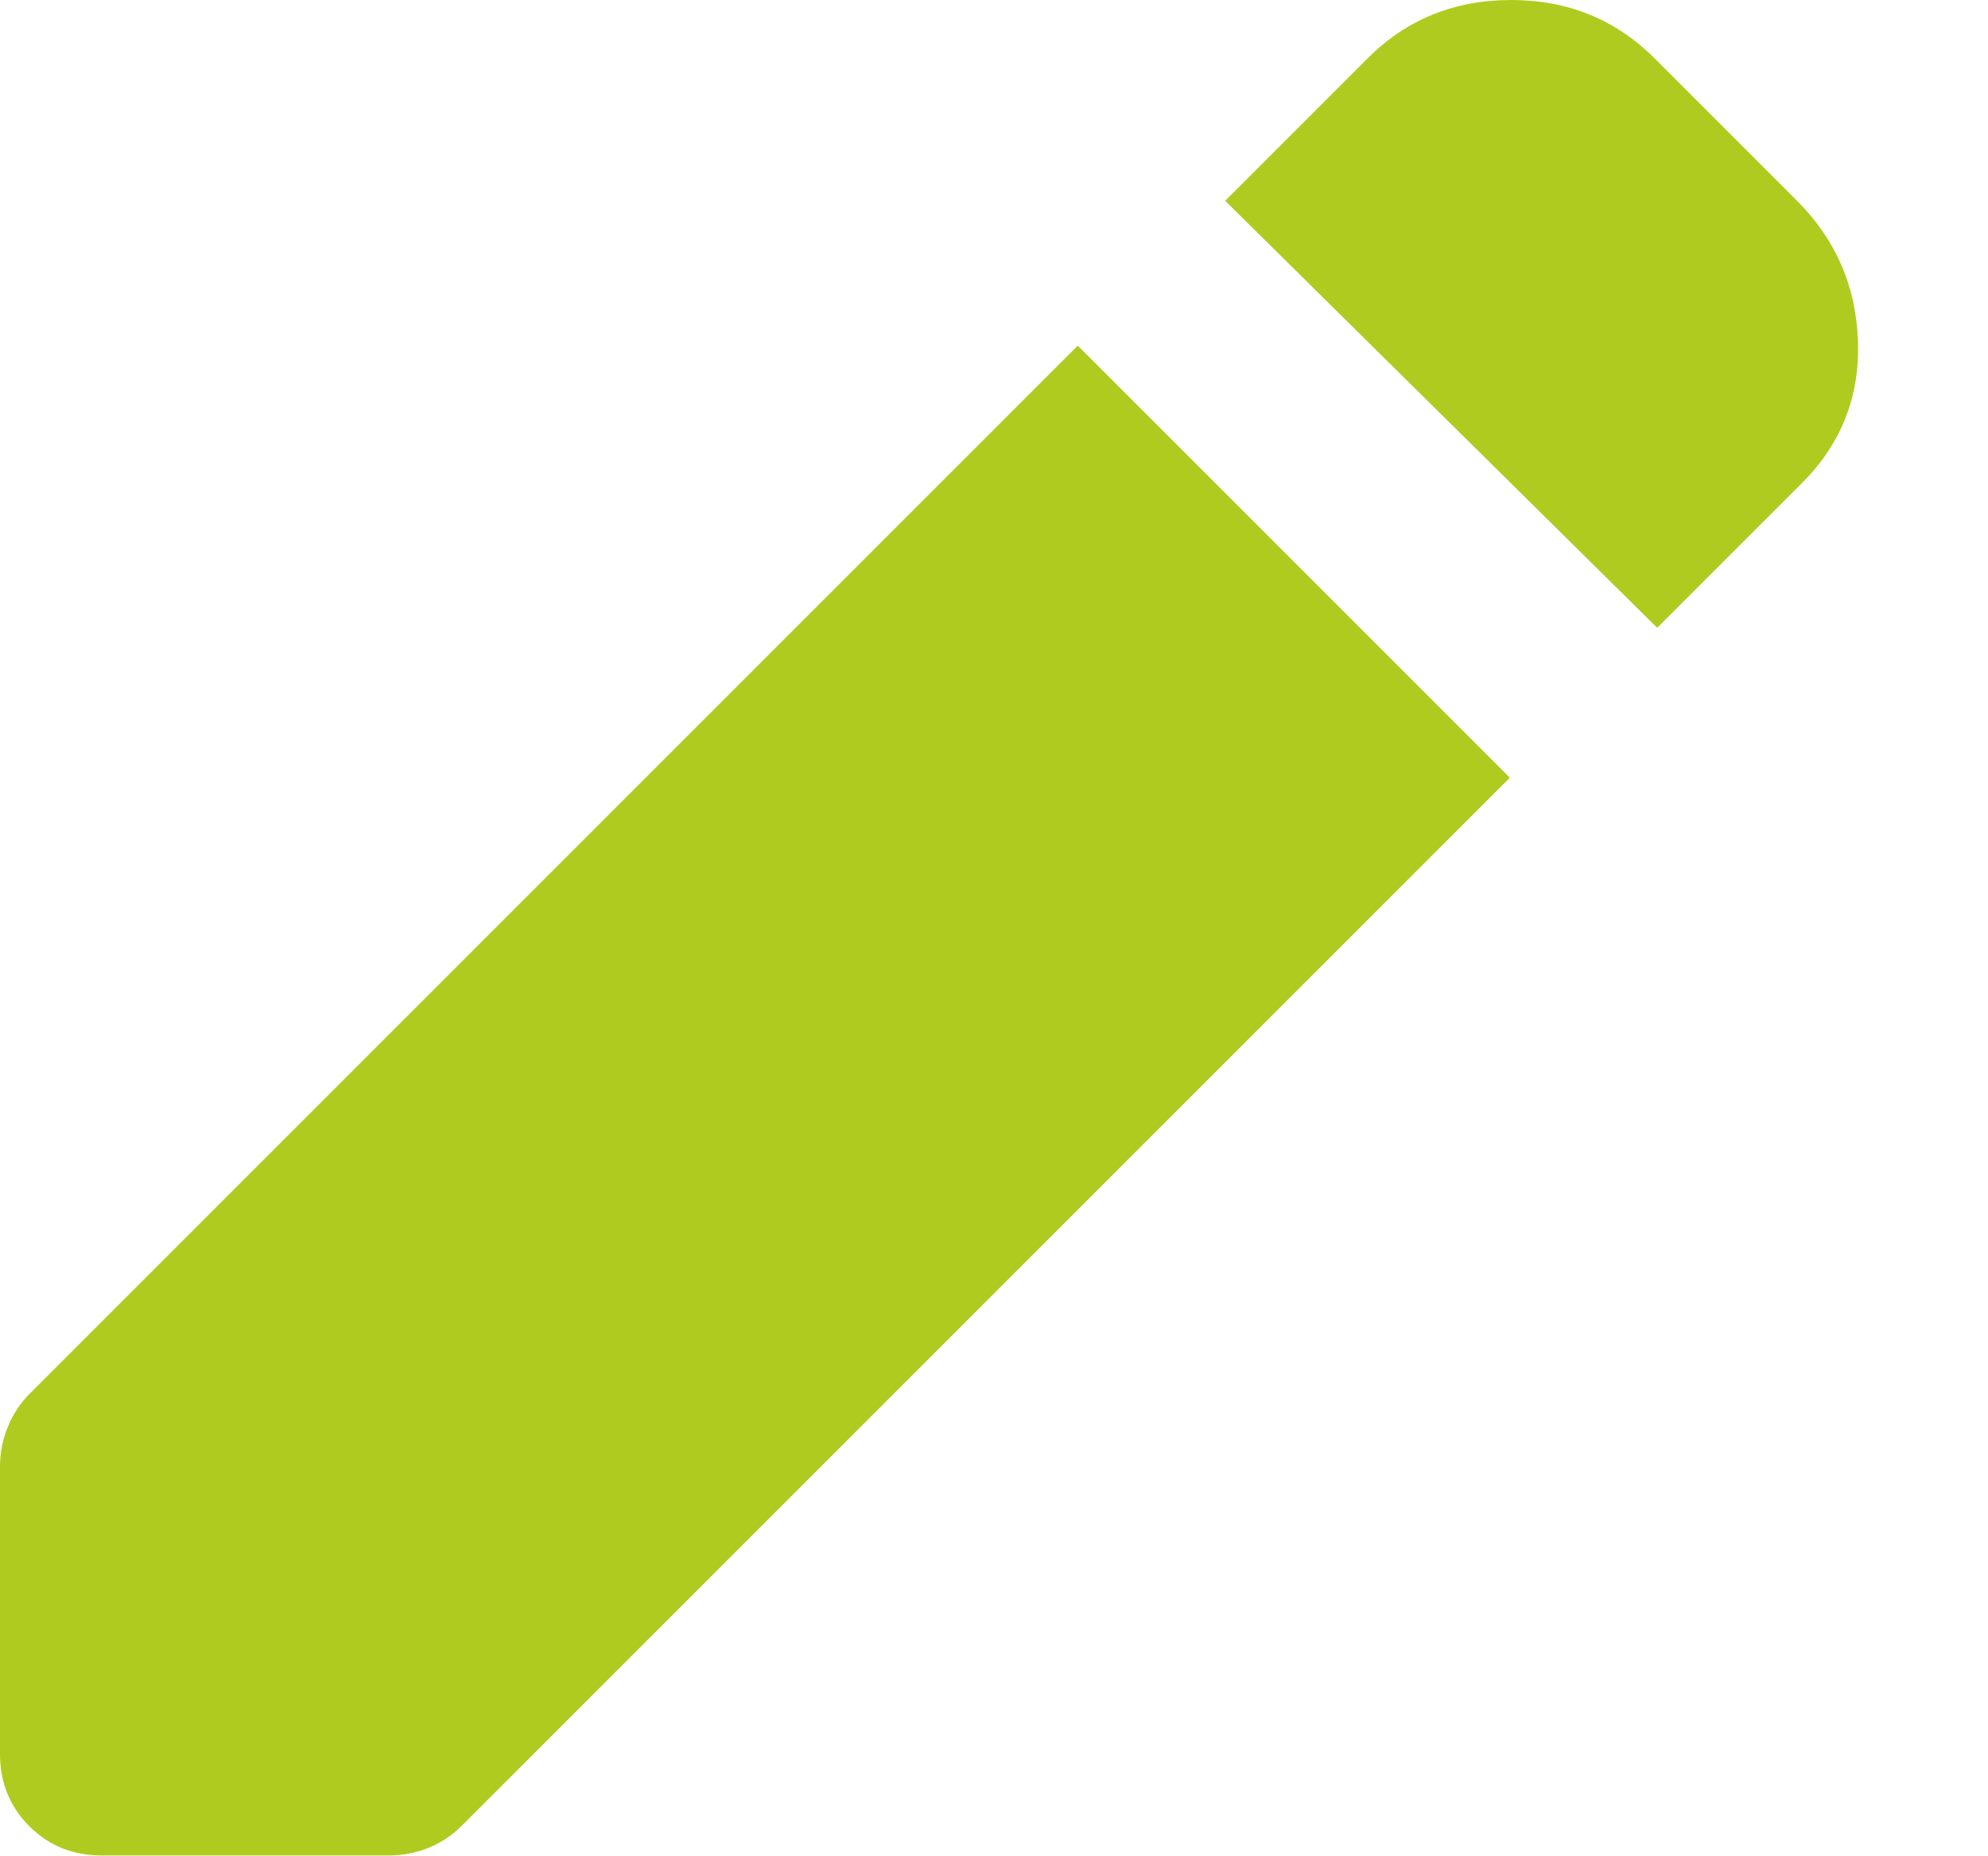
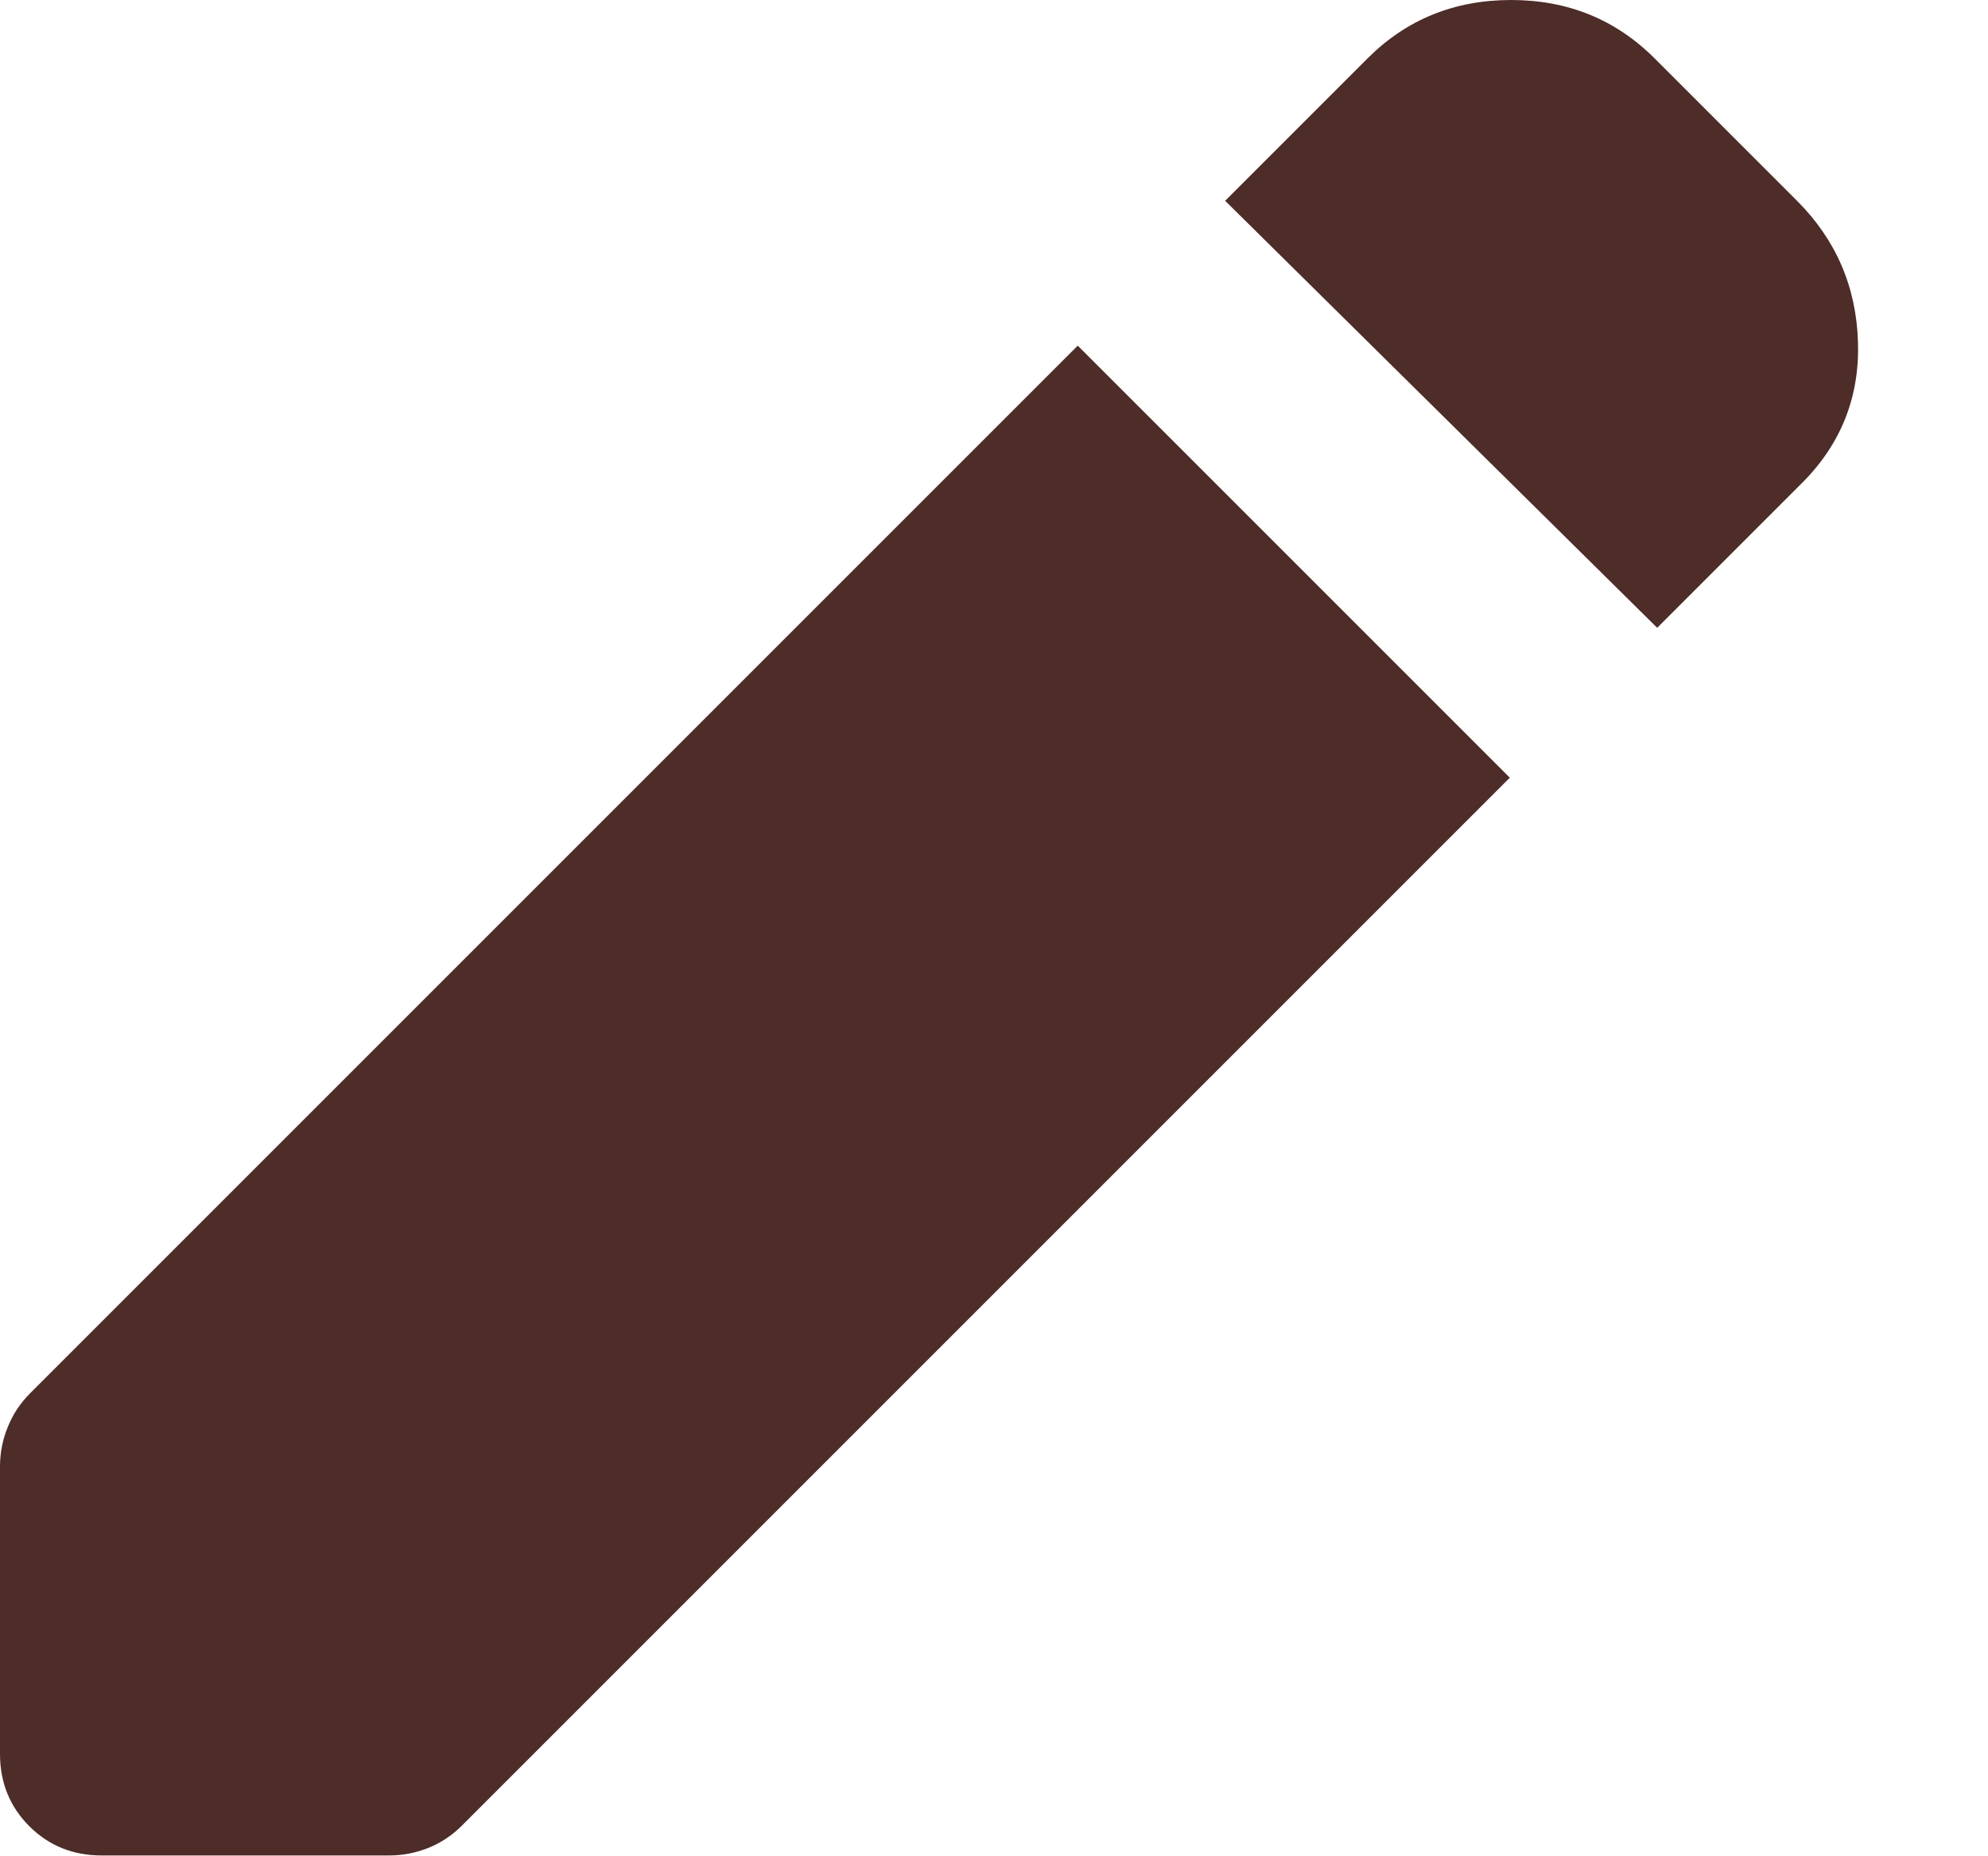
<svg xmlns="http://www.w3.org/2000/svg" width="15" height="14" viewBox="0 0 15 14" fill="none">
-   <path d="M12.504 4.737L9.244 1.515L10.318 0.441C10.612 0.147 10.973 0 11.402 0C11.83 0 12.191 0.147 12.485 0.441L13.559 1.515C13.853 1.809 14.006 2.164 14.019 2.58C14.032 2.995 13.891 3.35 13.597 3.644L12.504 4.737ZM0.767 14C0.55 14 0.368 13.926 0.221 13.779C0.074 13.632 0 13.45 0 13.233V11.066C0 10.963 0.019 10.864 0.058 10.769C0.096 10.673 0.153 10.586 0.23 10.51L8.132 2.608L11.392 5.868L3.49 13.77C3.414 13.847 3.328 13.904 3.232 13.943C3.136 13.981 3.037 14 2.934 14H0.767Z" fill="#B0CB1F" />
+   <path d="M12.504 4.737L9.244 1.515L10.318 0.441C10.612 0.147 10.973 0 11.402 0C11.83 0 12.191 0.147 12.485 0.441L13.559 1.515C13.853 1.809 14.006 2.164 14.019 2.58C14.032 2.995 13.891 3.35 13.597 3.644L12.504 4.737ZM0.767 14C0.55 14 0.368 13.926 0.221 13.779C0.074 13.632 0 13.45 0 13.233V11.066C0 10.963 0.019 10.864 0.058 10.769C0.096 10.673 0.153 10.586 0.23 10.51L8.132 2.608L11.392 5.868L3.49 13.77C3.414 13.847 3.328 13.904 3.232 13.943C3.136 13.981 3.037 14 2.934 14H0.767Z" fill="#4E2C28" />
</svg>
